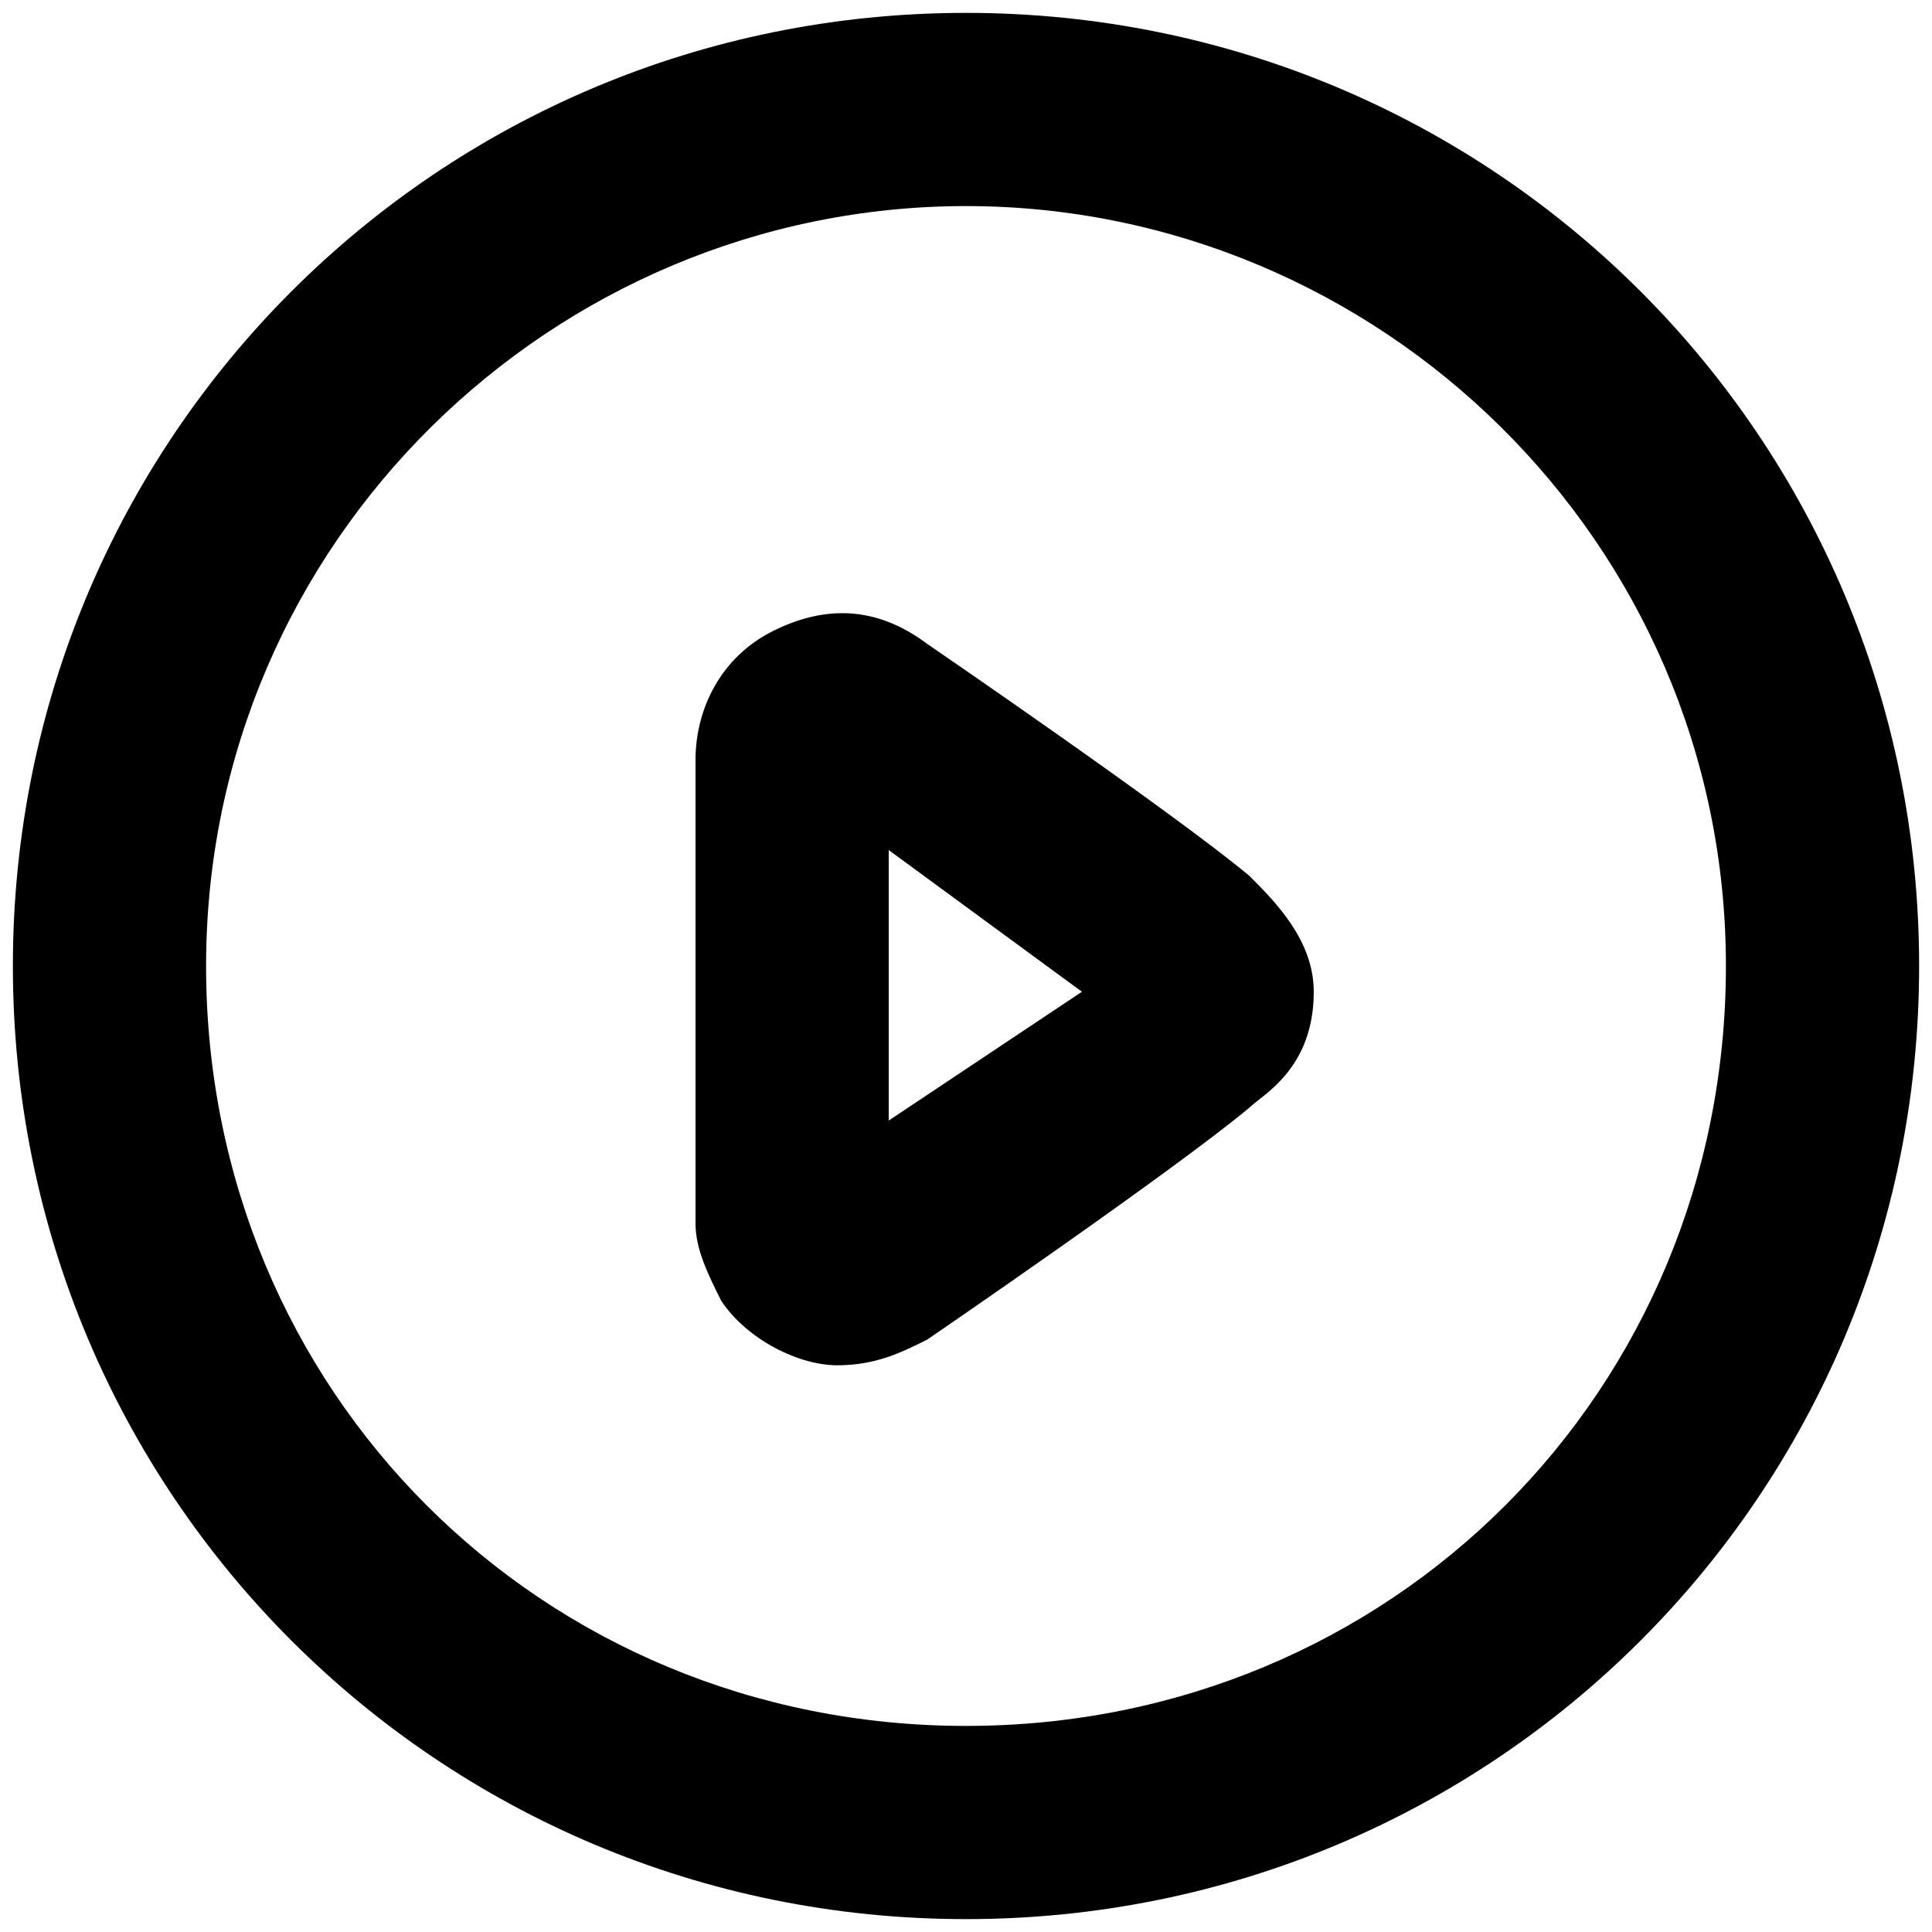
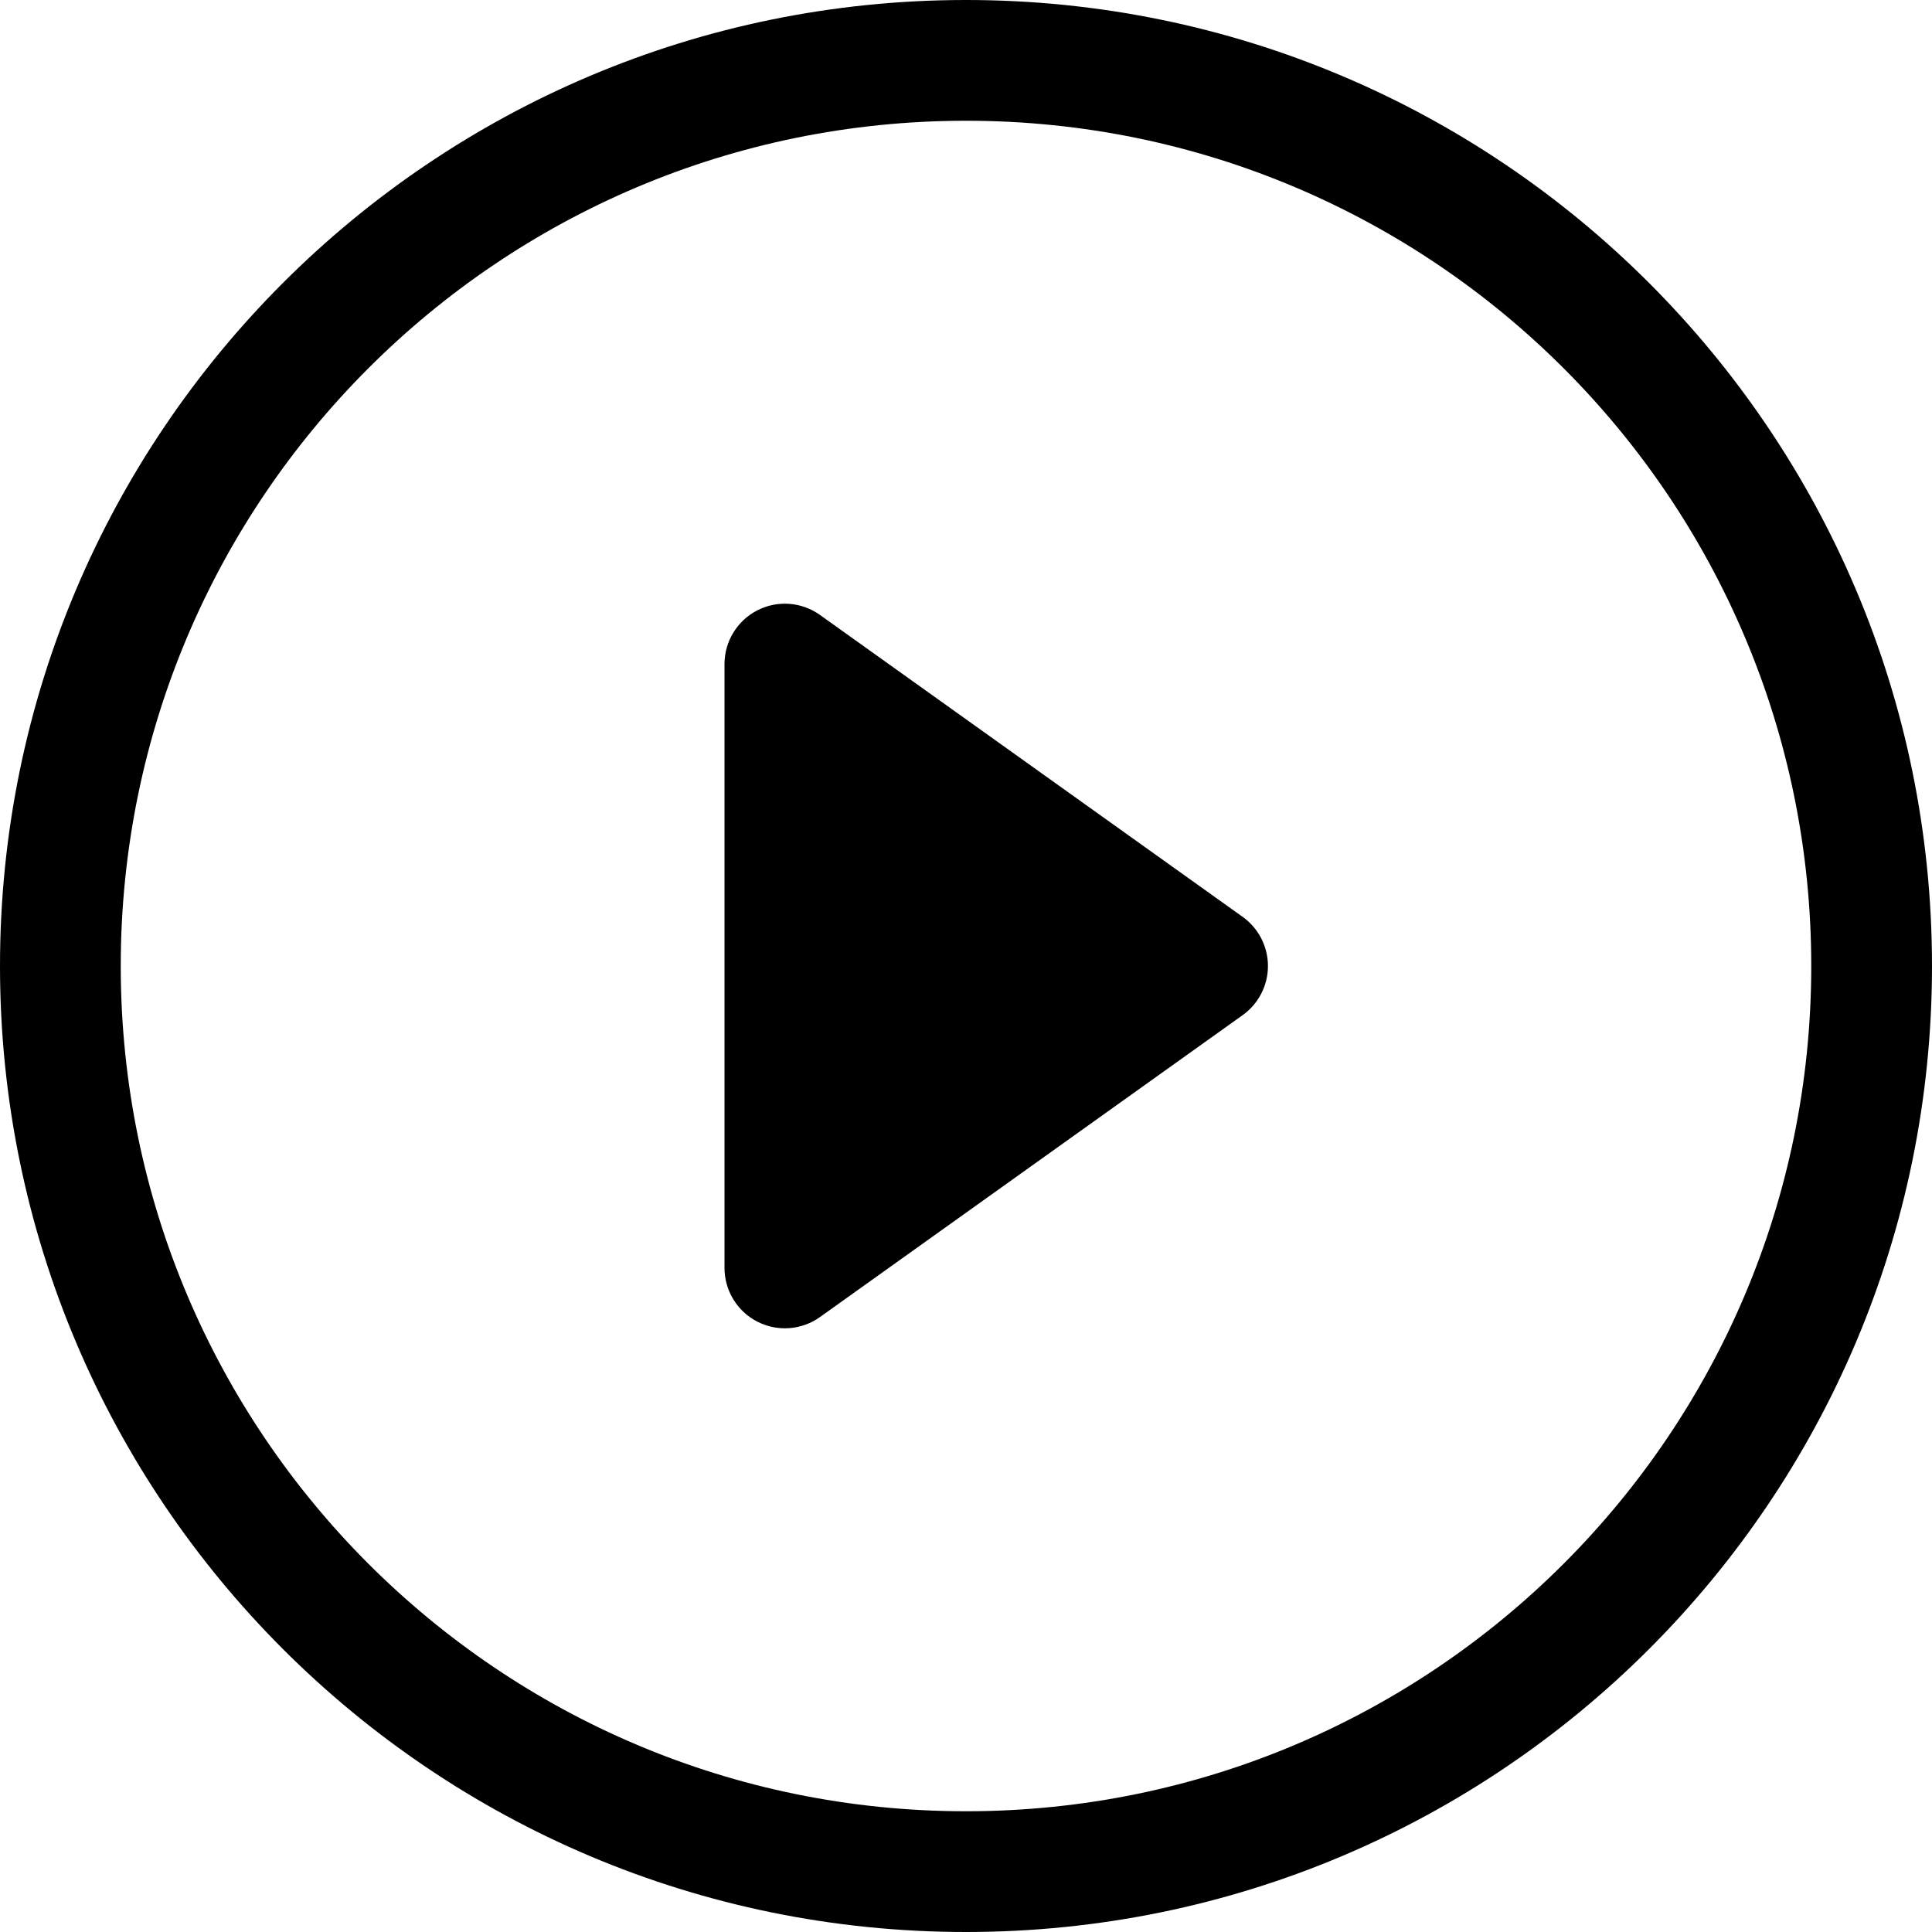
- <svg xmlns="http://www.w3.org/2000/svg" version="1.1" id="Layer_1" x="0px" y="0px" viewBox="0 0 15 15" style="enable-background:new 0 0 15 15;" xml:space="preserve" fill="currentColor">
-   <path d="M6.5,10.6c-0.3,0-0.7-0.2-0.9-0.5C5.5,9.9,5.4,9.7,5.4,9.5c0-0.9,0-3.6,0-3.6c0-0.4,0.2-0.8,0.6-1l0,0  C6.4,4.7,6.8,4.7,7.2,5c0,0,1.9,1.3,2.5,1.8c0.2,0.2,0.5,0.5,0.5,0.9c0,0.6-0.4,0.8-0.5,0.9c-0.6,0.5-2.5,1.8-2.5,1.8  C7,10.5,6.8,10.6,6.5,10.6z M6.9,6.6v2.1l1.5-1L6.9,6.6z M8.8,7.3L8.8,7.3L8.8,7.3z M6.9,5.9L6.9,5.9L6.9,5.9z" />
-   <path d="M7.5,1.6c3.2,0,5.9,2.6,5.9,5.9s-2.6,5.9-5.9,5.9s-5.9-2.6-5.9-5.9S4.3,1.6,7.5,1.6 M7.5,0.1c-4.1,0-7.4,3.3-7.4,7.4  s3.3,7.4,7.4,7.4s7.4-3.3,7.4-7.4S11.6,0.1,7.5,0.1L7.5,0.1z" />
+ <svg xmlns="http://www.w3.org/2000/svg" fill="currentColor" viewBox="0 0 16 16">
+   <path d="M8 15A7 7 0 1 1 8 1a7 7 0 0 1 0 14zm0 1A8 8 0 1 0 8 0a8 8 0 0 0 0 16z" />
+   <path d="M6.271 5.055a.5.5 0 0 1 .52.038l3.5 2.5a.5.5 0 0 1 0 .814l-3.5 2.5A.5.5 0 0 1 6 10.5v-5a.5.5 0 0 1 .271-.445z" />
</svg>
